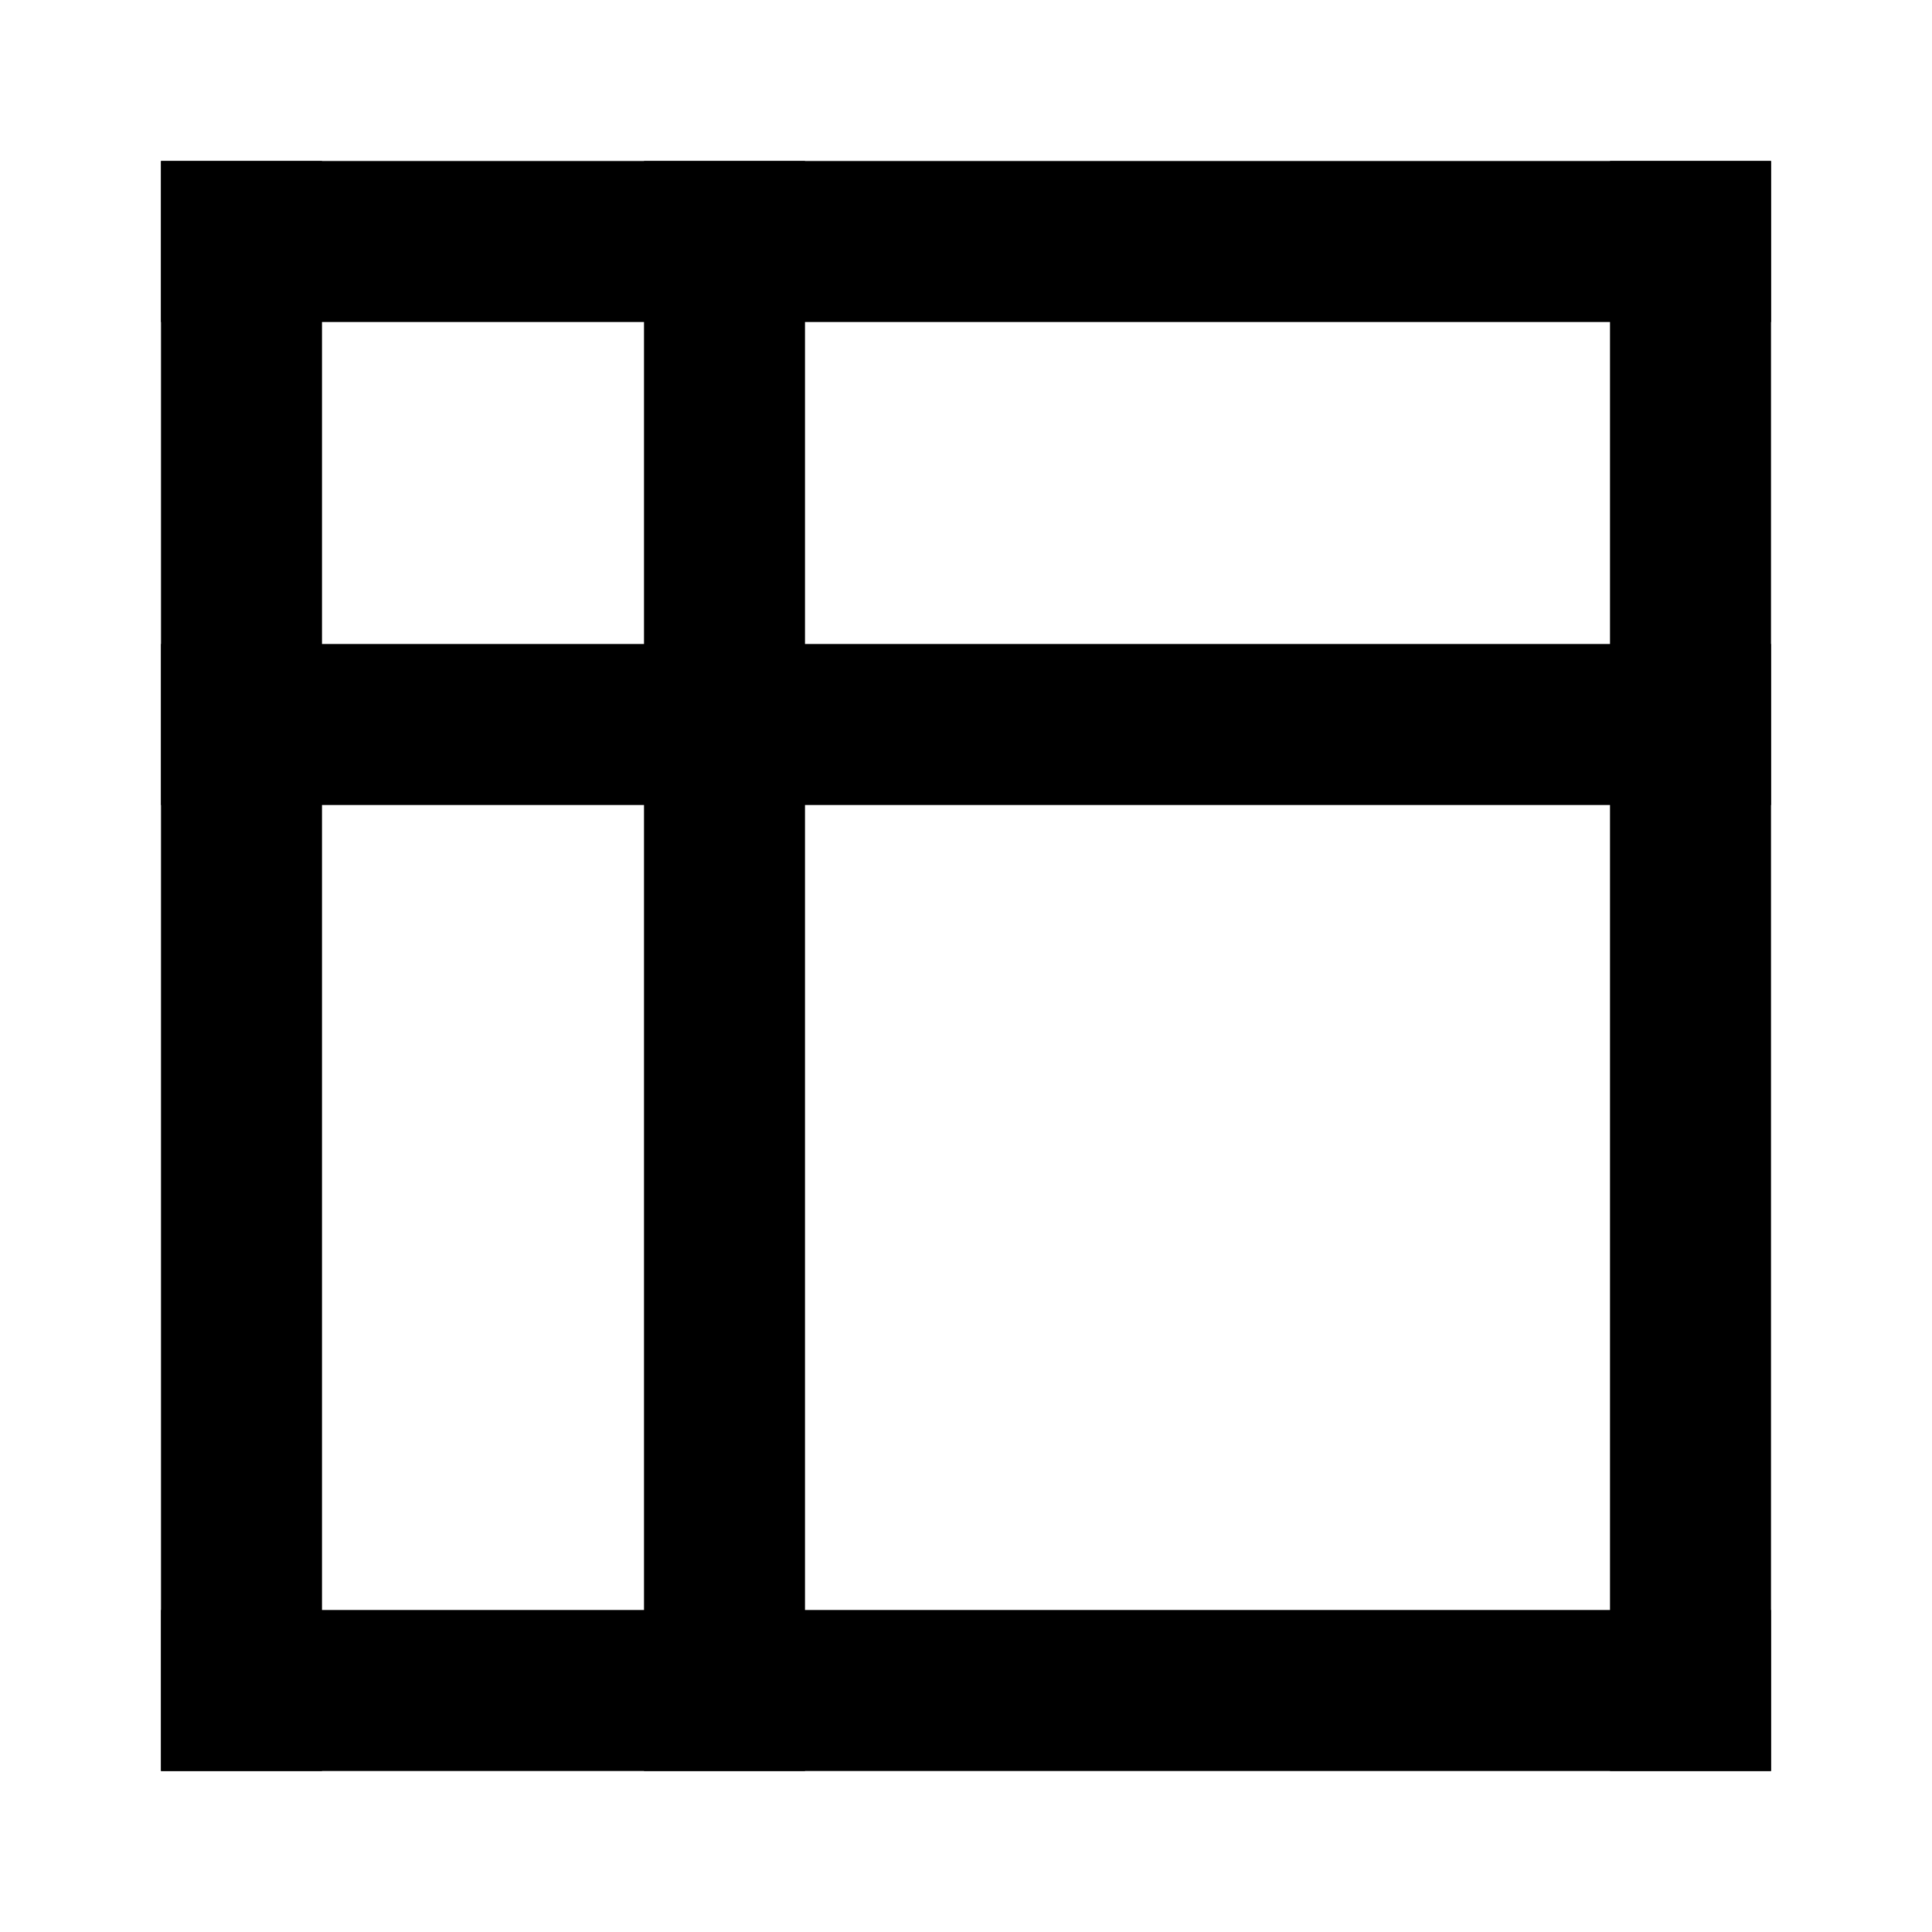
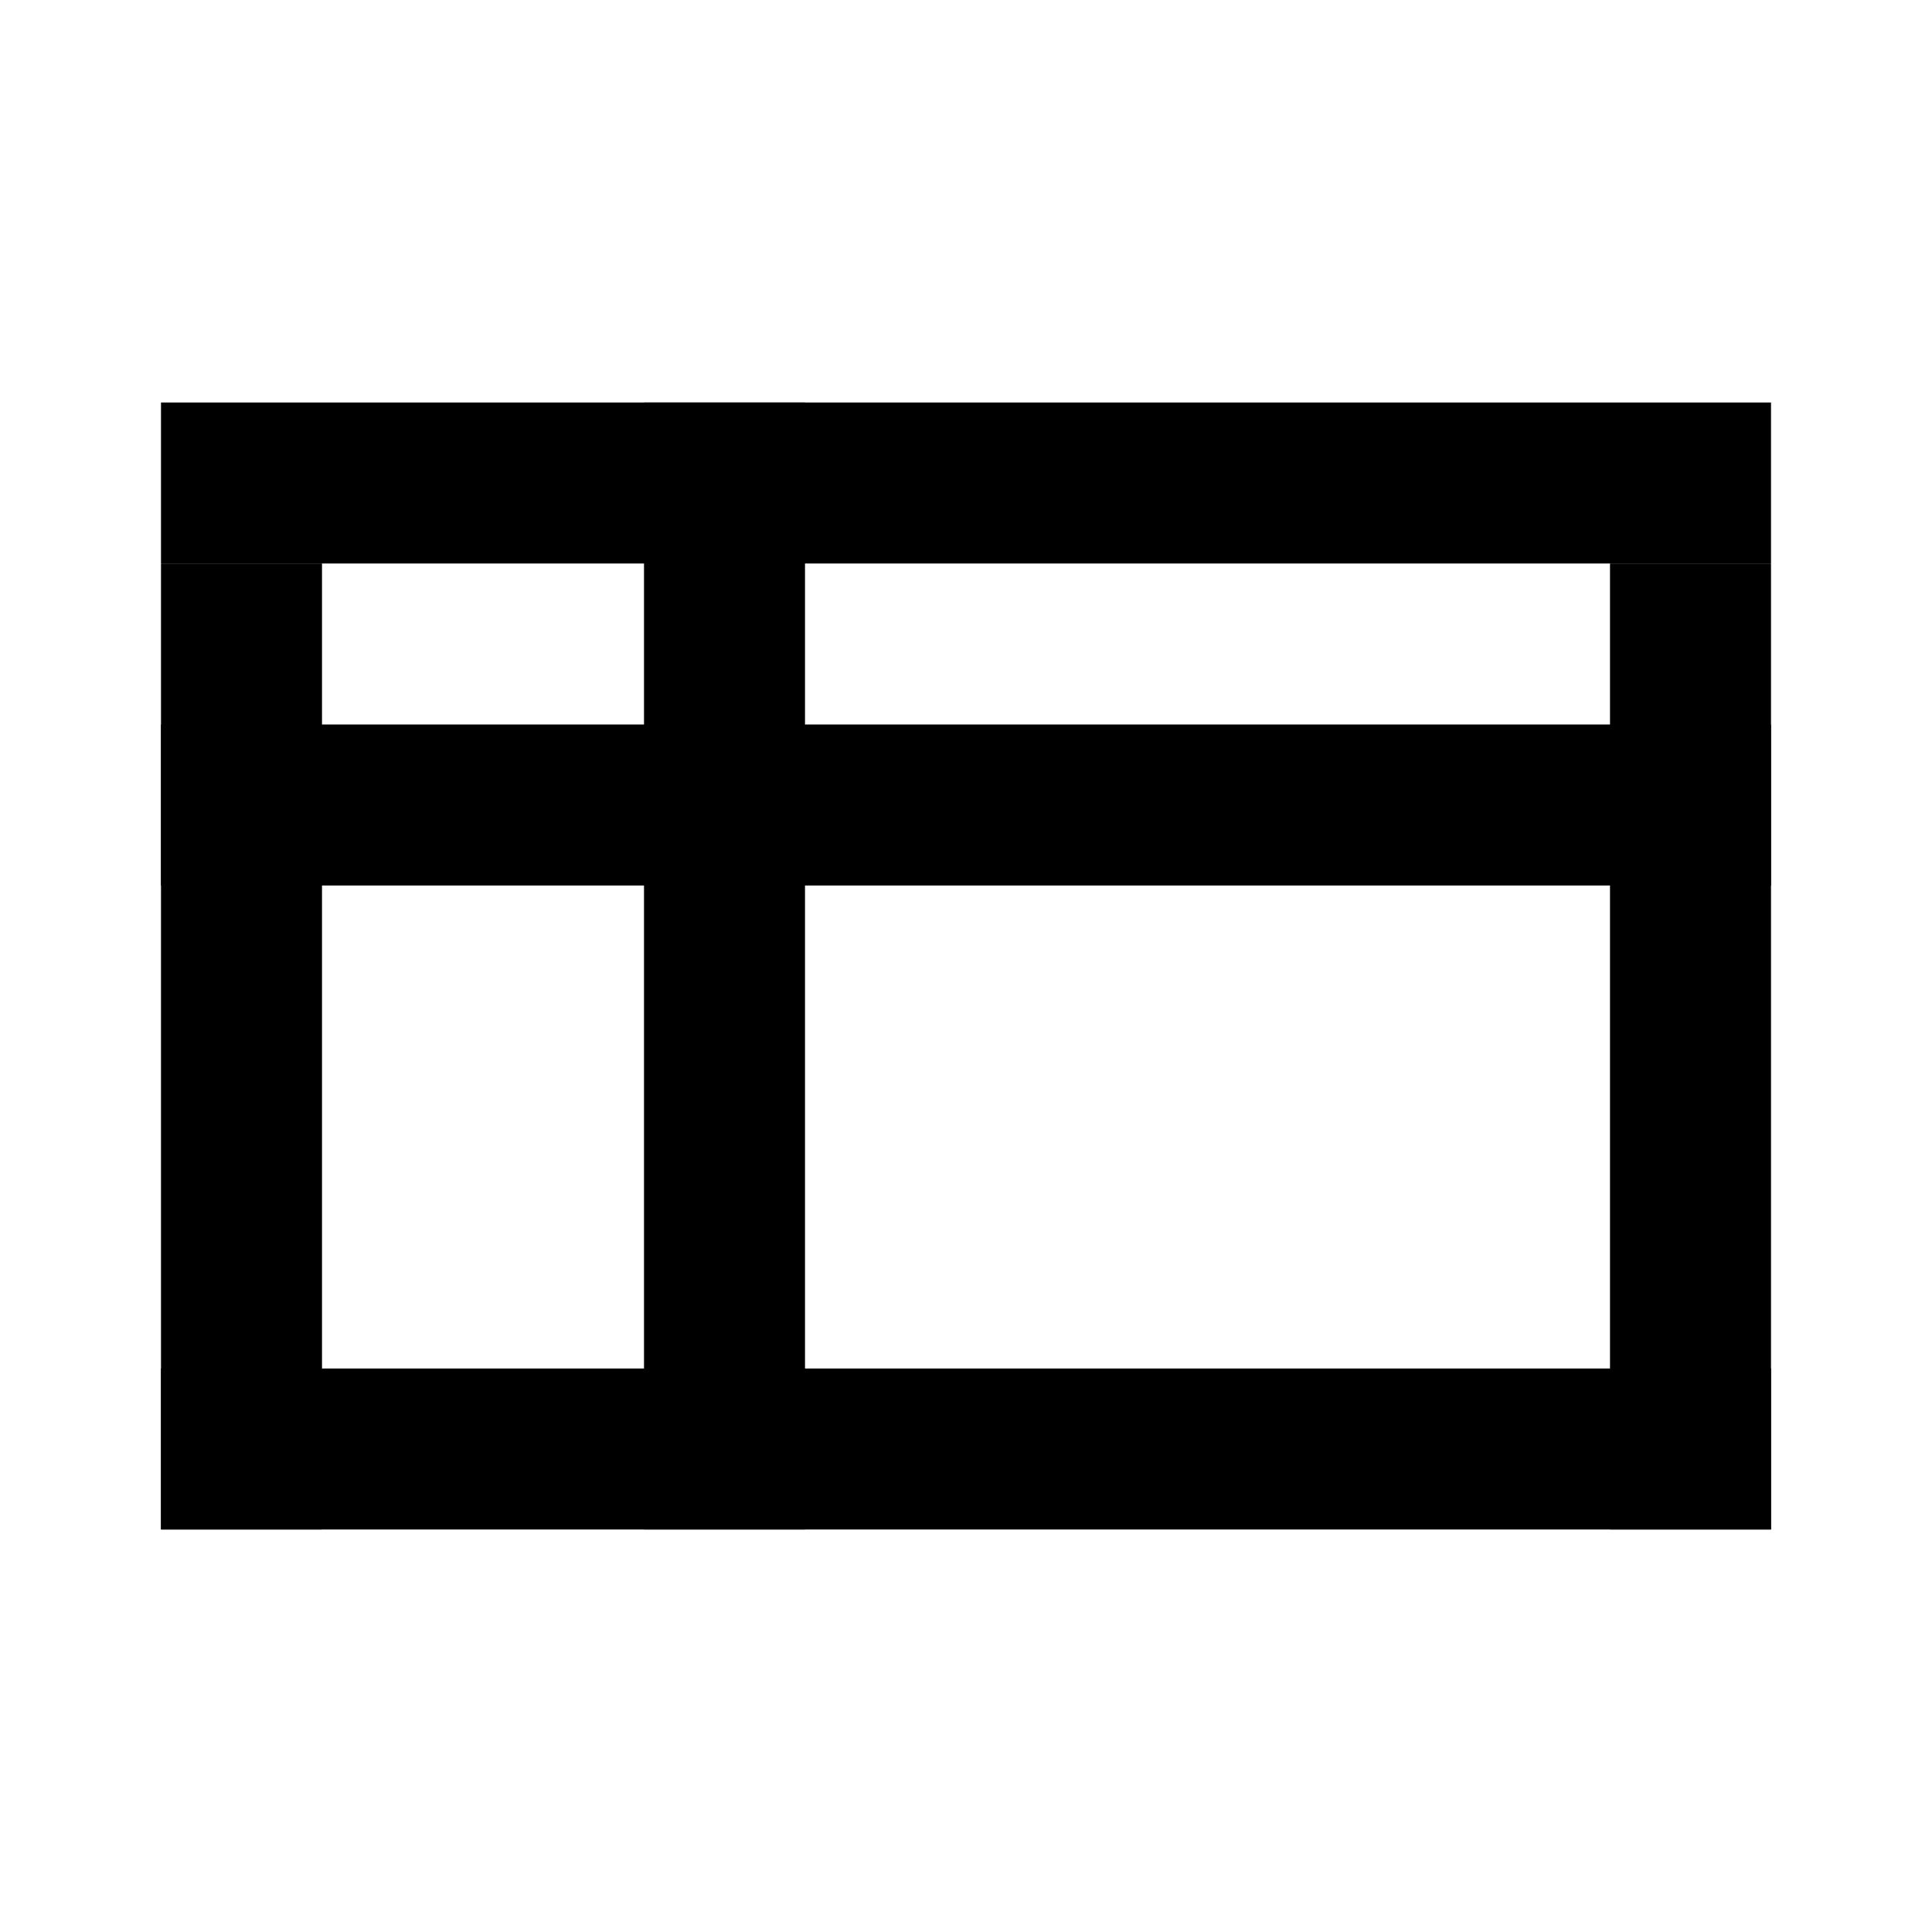
- <svg xmlns="http://www.w3.org/2000/svg" width="24" height="24" fill="none">
-   <path fill="#000" d="M2 2h2v20H2z" />
-   <path fill="#000" d="M2 20h20v2H2z" />
-   <path fill="#000" d="M20 2h2v20h-2z" />
-   <path fill="#000" d="M2 2h20v2H2zM2 8h20v2H2z" />
-   <path fill="#000" d="M8 2h2v20H8z" />
+ <svg xmlns="http://www.w3.org/2000/svg" width="24" height="24" viewBox="0 0 24 24" fill="none">
+   <rect x="22" y="17" width="2" height="20" transform="rotate(90 22 17)" fill="black" />
+   <rect x="22" y="5" width="2" height="20" transform="rotate(90 22 5)" fill="black" />
+   <rect x="22" y="7" width="12" height="2" transform="rotate(90 22 7)" fill="black" />
+   <rect x="22" y="9" width="2" height="20" transform="rotate(90 22 9)" fill="black" />
+   <rect x="10" y="5" width="14" height="2" transform="rotate(90 10 5)" fill="black" />
+   <rect x="4" y="7" width="12" height="2" transform="rotate(90 4 7)" fill="black" />
</svg>
